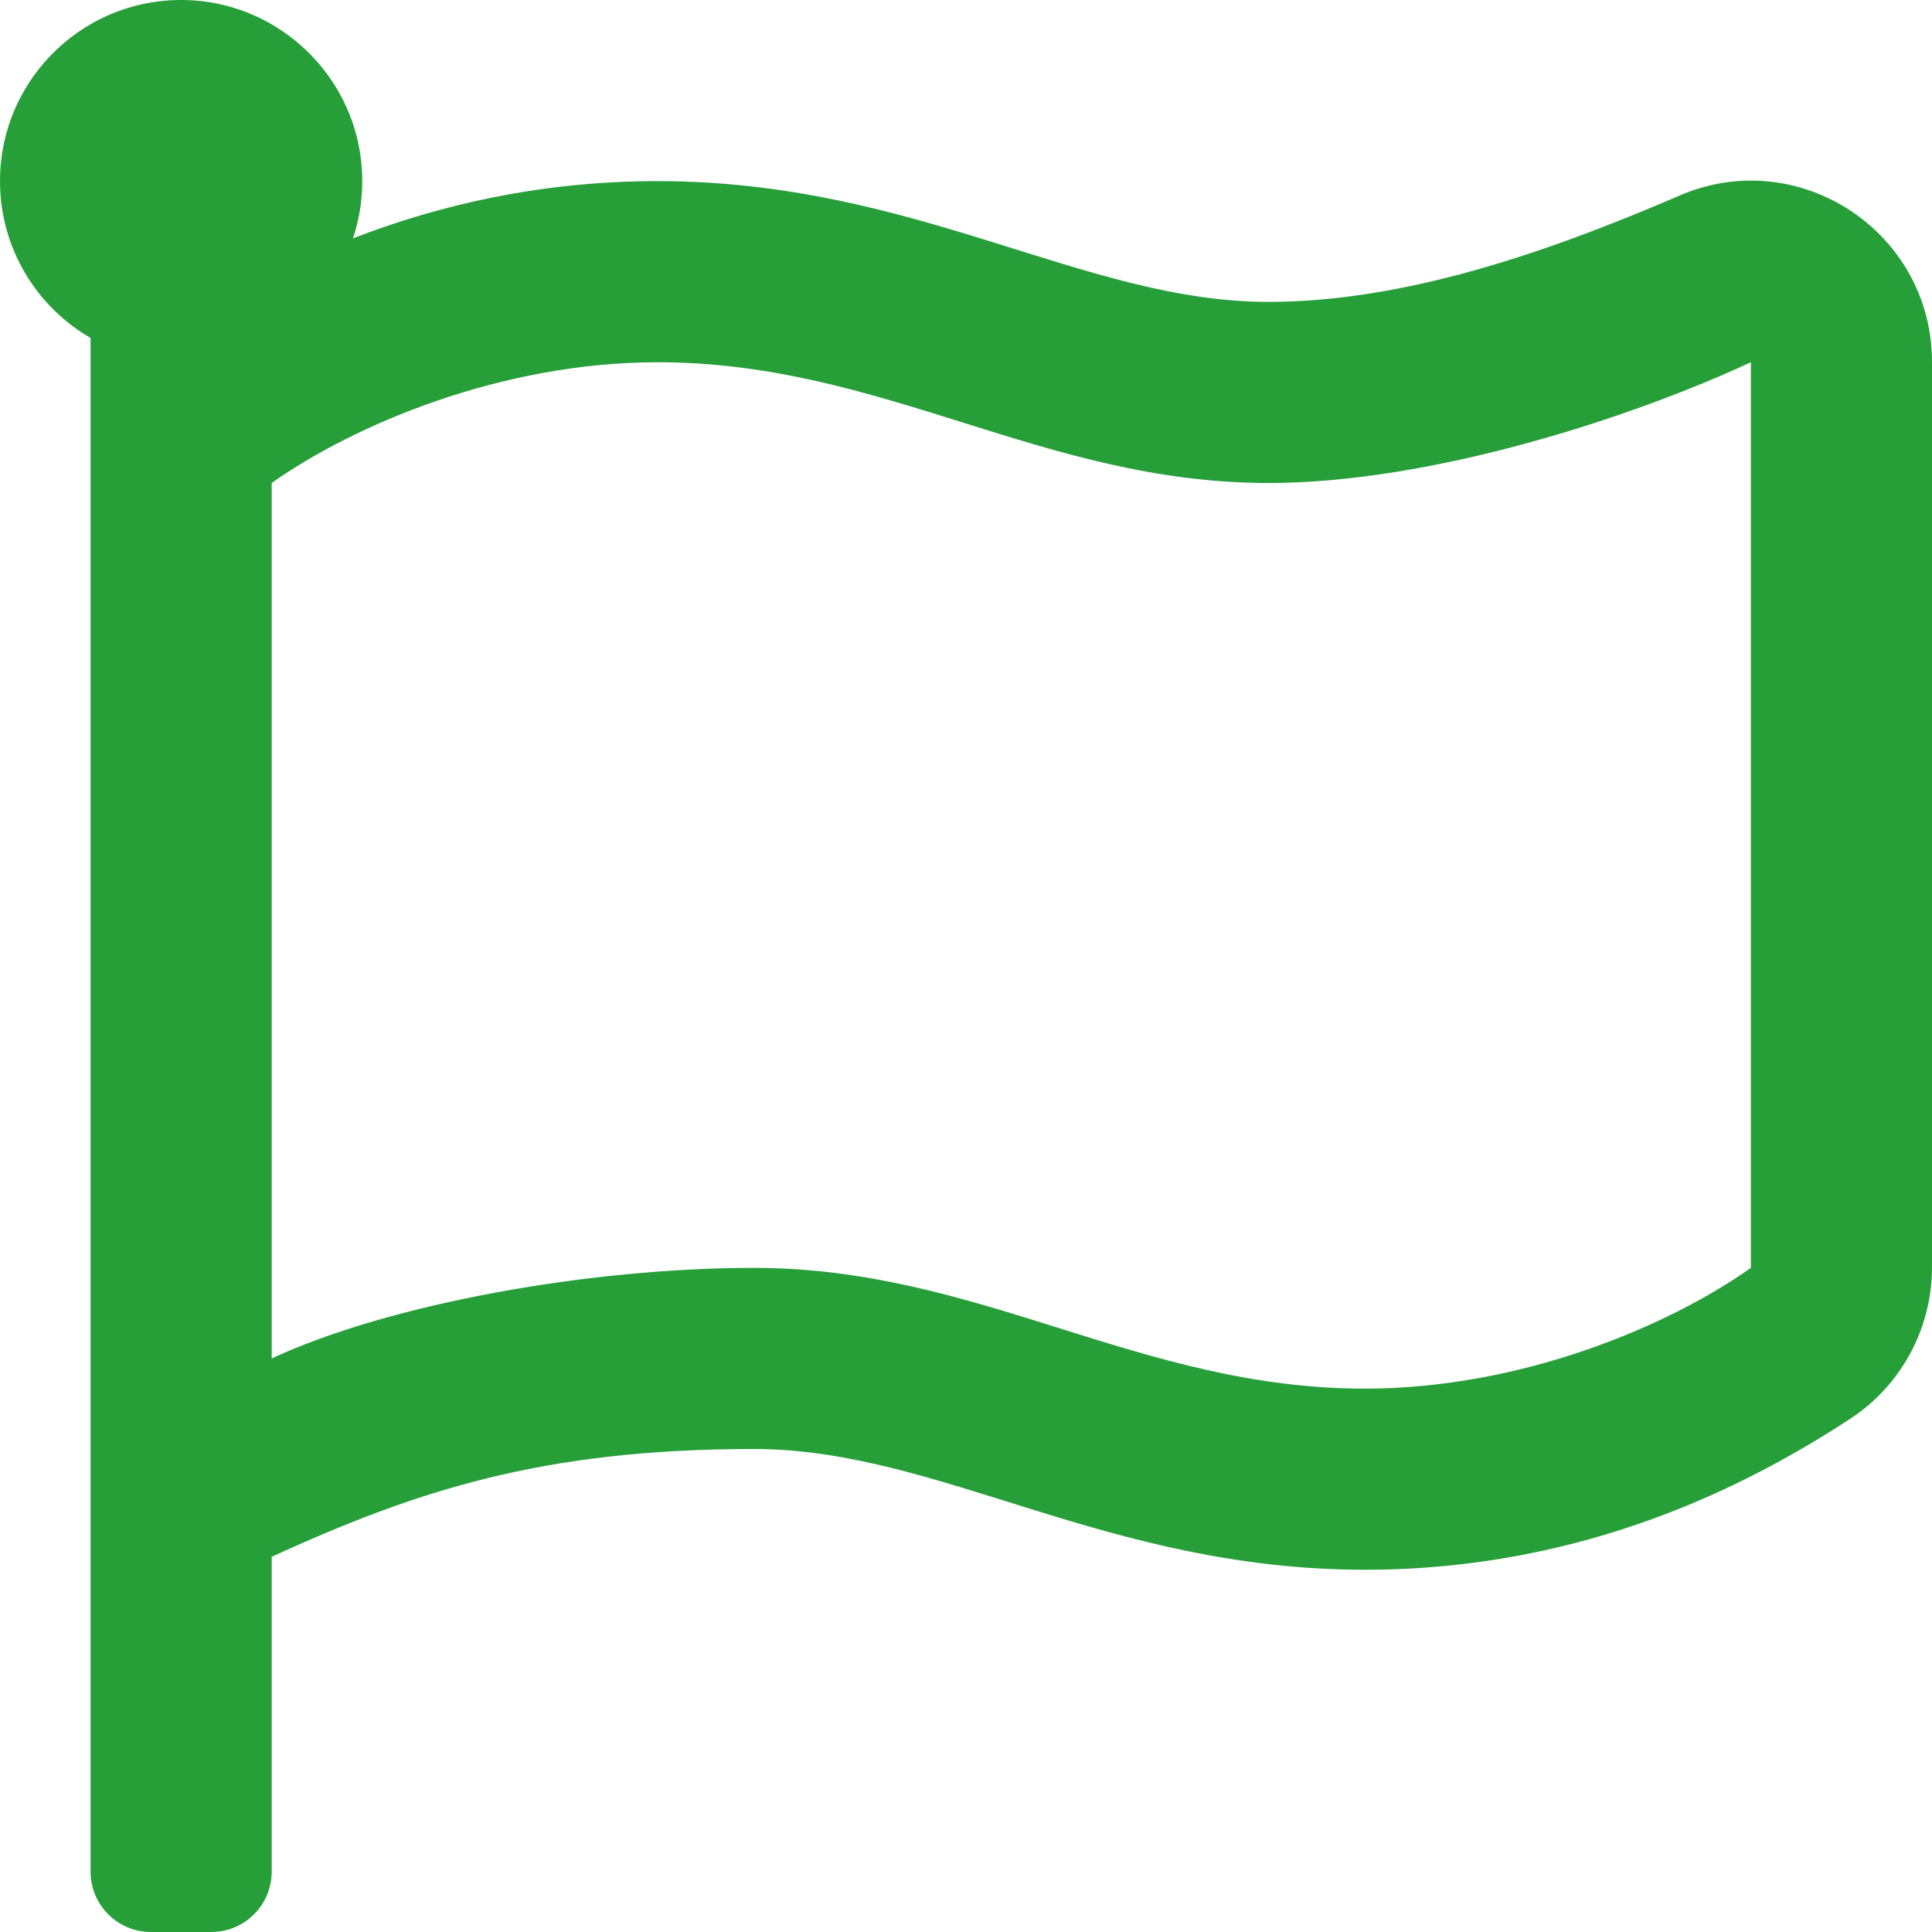
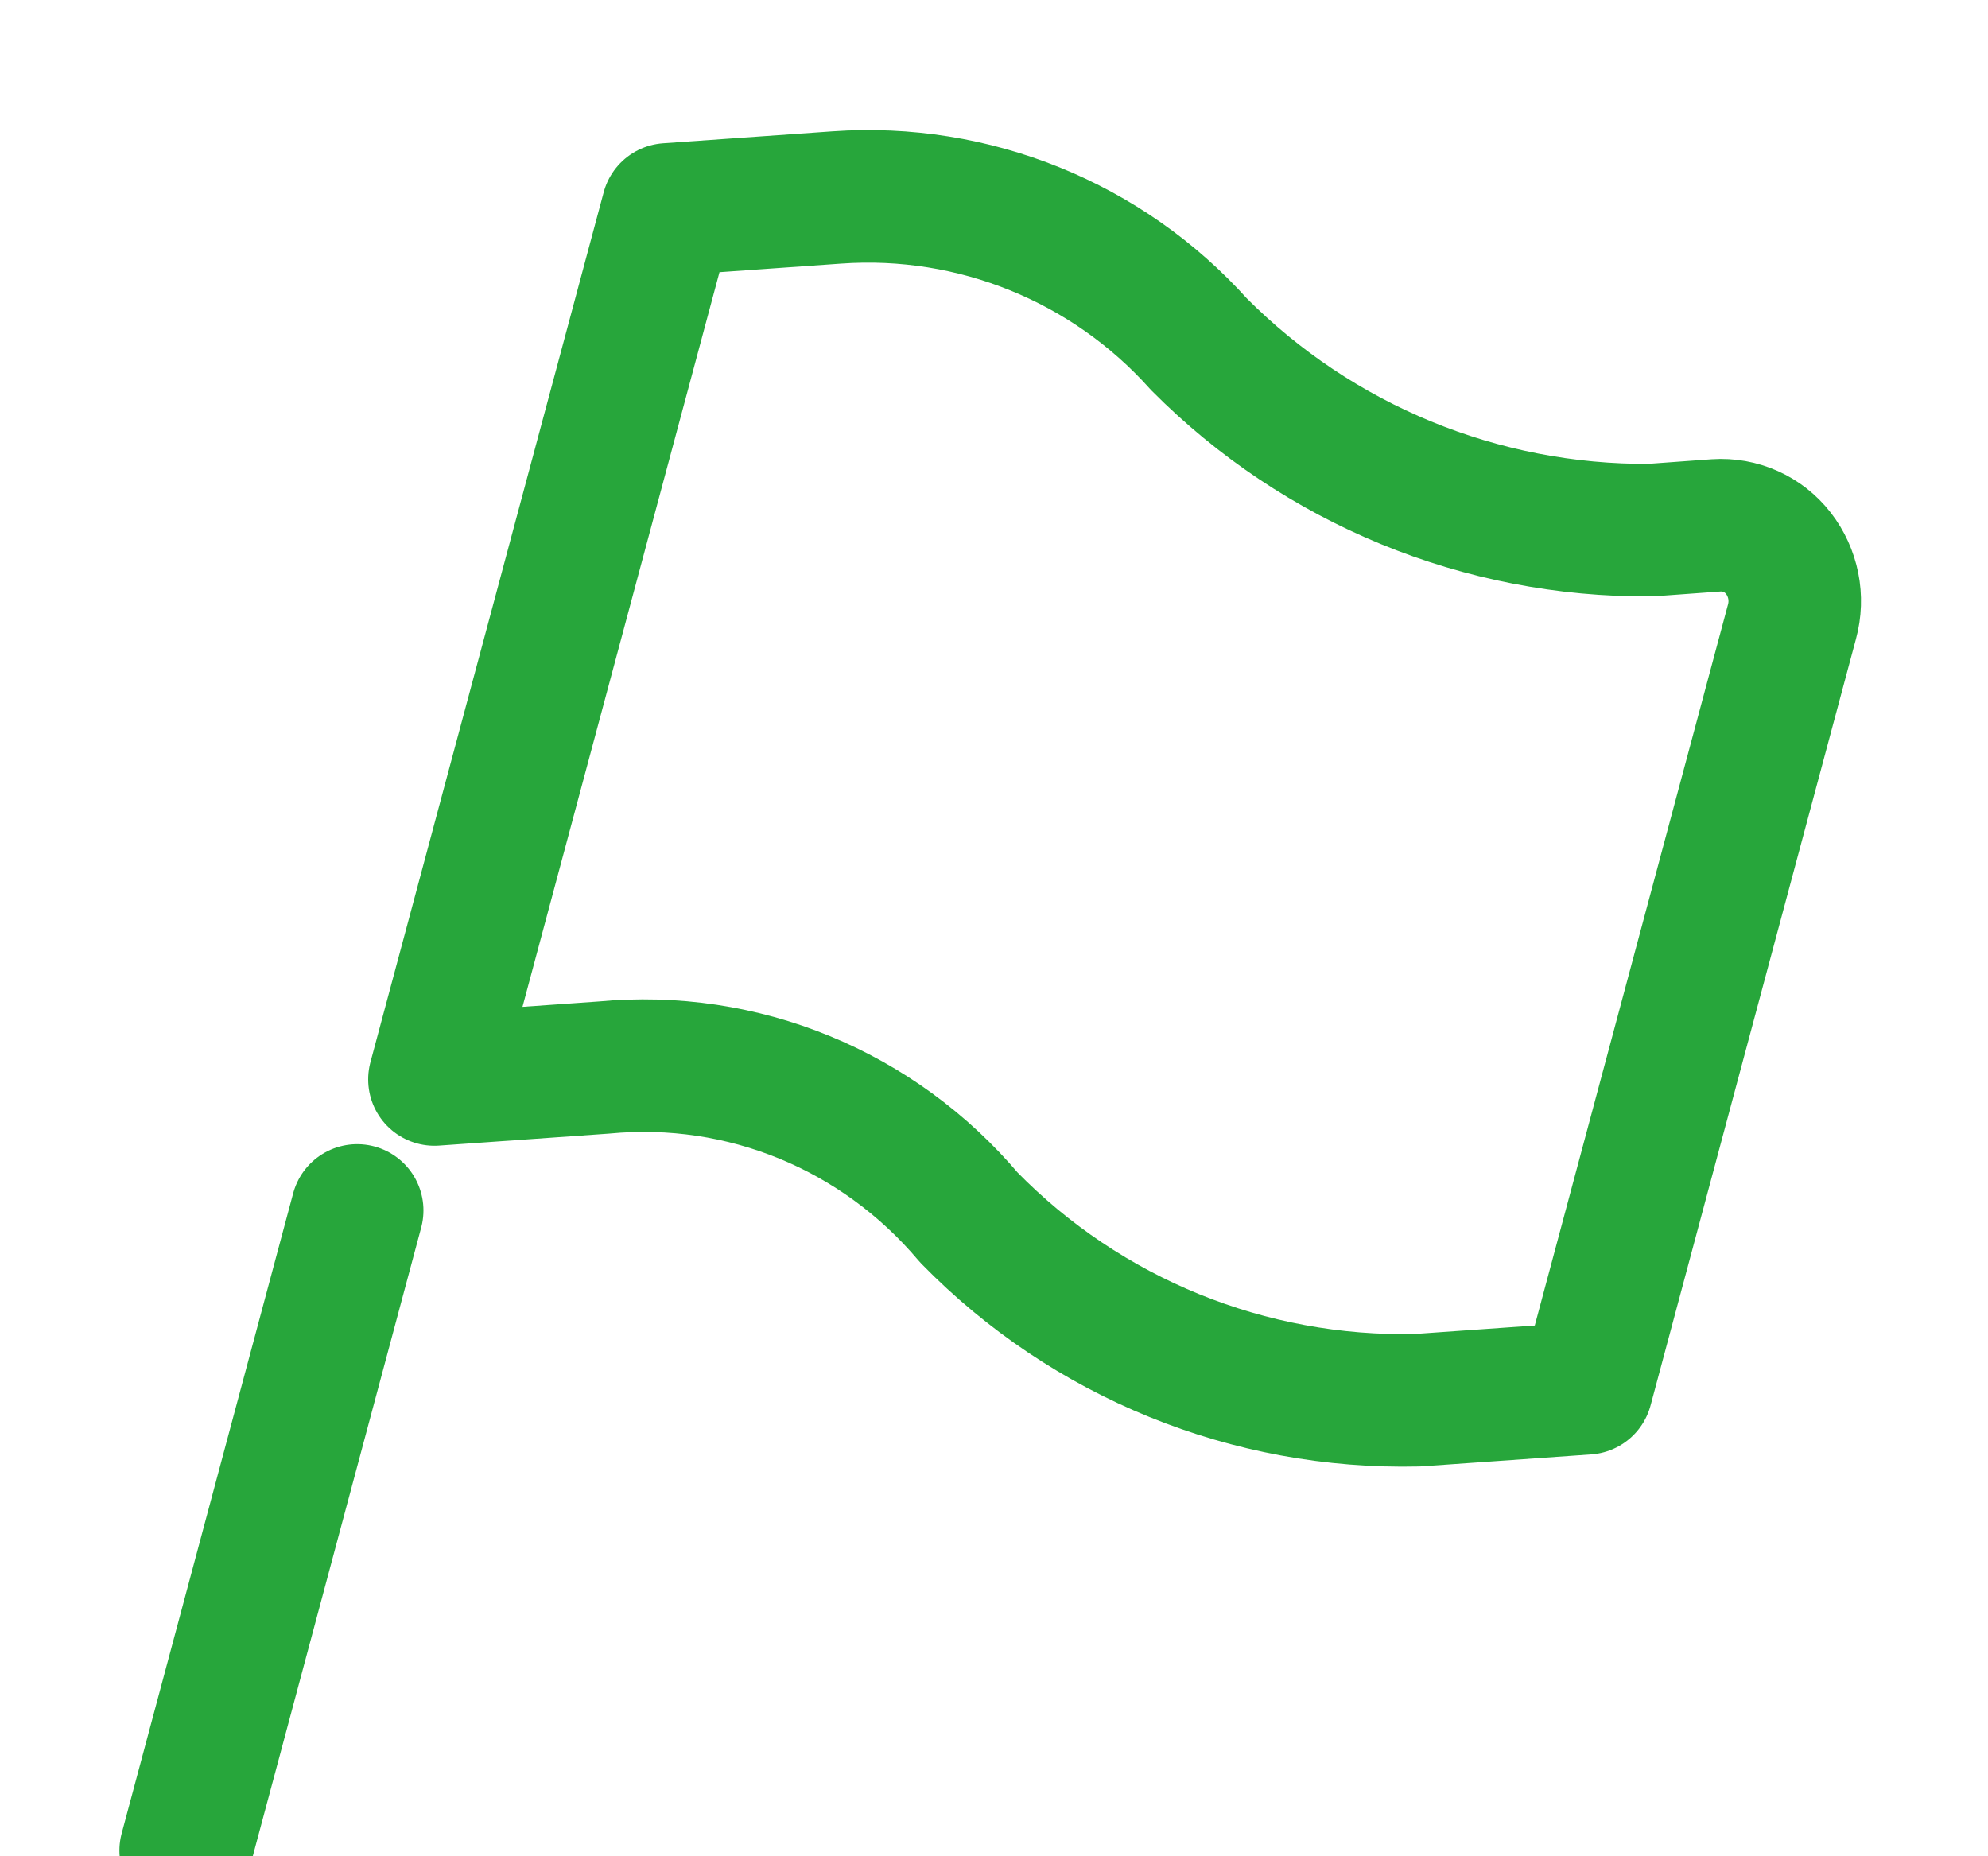
- <svg xmlns="http://www.w3.org/2000/svg" fill="#269f39" viewBox="0 0 512 512">
-   <path d="M336.174 80c-49.132 0-93.305-32-161.913-32-31.301 0-58.303 6.482-80.721 15.168a48.04 48.04 0 002.142-20.727C93.067 19.575 74.167 1.594 51.201.104 23.242-1.71 0 20.431 0 48c0 17.764 9.657 33.262 24 41.562V496c0 8.837 7.163 16 16 16h16c8.837 0 16-7.163 16-16v-83.443C109.869 395.28 143.259 384 199.826 384c49.132 0 93.305 32 161.913 32 58.479 0 101.972-22.617 128.548-39.981C503.846 367.161 512 352.051 512 335.855V95.937c0-34.459-35.264-57.768-66.904-44.117C409.193 67.309 371.641 80 336.174 80zM464 336c-21.783 15.412-60.824 32-102.261 32-59.945 0-102.002-32-161.913-32-43.361 0-96.379 9.403-127.826 24V128c21.784-15.412 60.824-32 102.261-32 59.945 0 102.002 32 161.913 32 43.271 0 96.32-17.366 127.826-32v240z" />
+ <svg xmlns="http://www.w3.org/2000/svg" width="15" height="14" viewBox="0 0 15 14">
+   <g fill="none" fill-rule="evenodd">
+     <path d="M1 1h13v15H1z" />
+     <g stroke="#27A63B" stroke-linecap="round" stroke-linejoin="round">
+       <path d="M2.695 9.133l-1.294 4.83M3.278 8.145l1.276-.09c1.05-.1 2.073.321 2.757 1.132a4.582 4.582 0 003.384 1.378l1.276-.09 1.55-5.784a.59.59 0 00-.103-.517.547.547 0 00-.469-.21L12.454 4a4.75 4.75 0 01-3.408-1.403A3.35 3.35 0 006.314 1.49l-1.276.09-1.76 6.564z" />
+     </g>
+   </g>
</svg>
